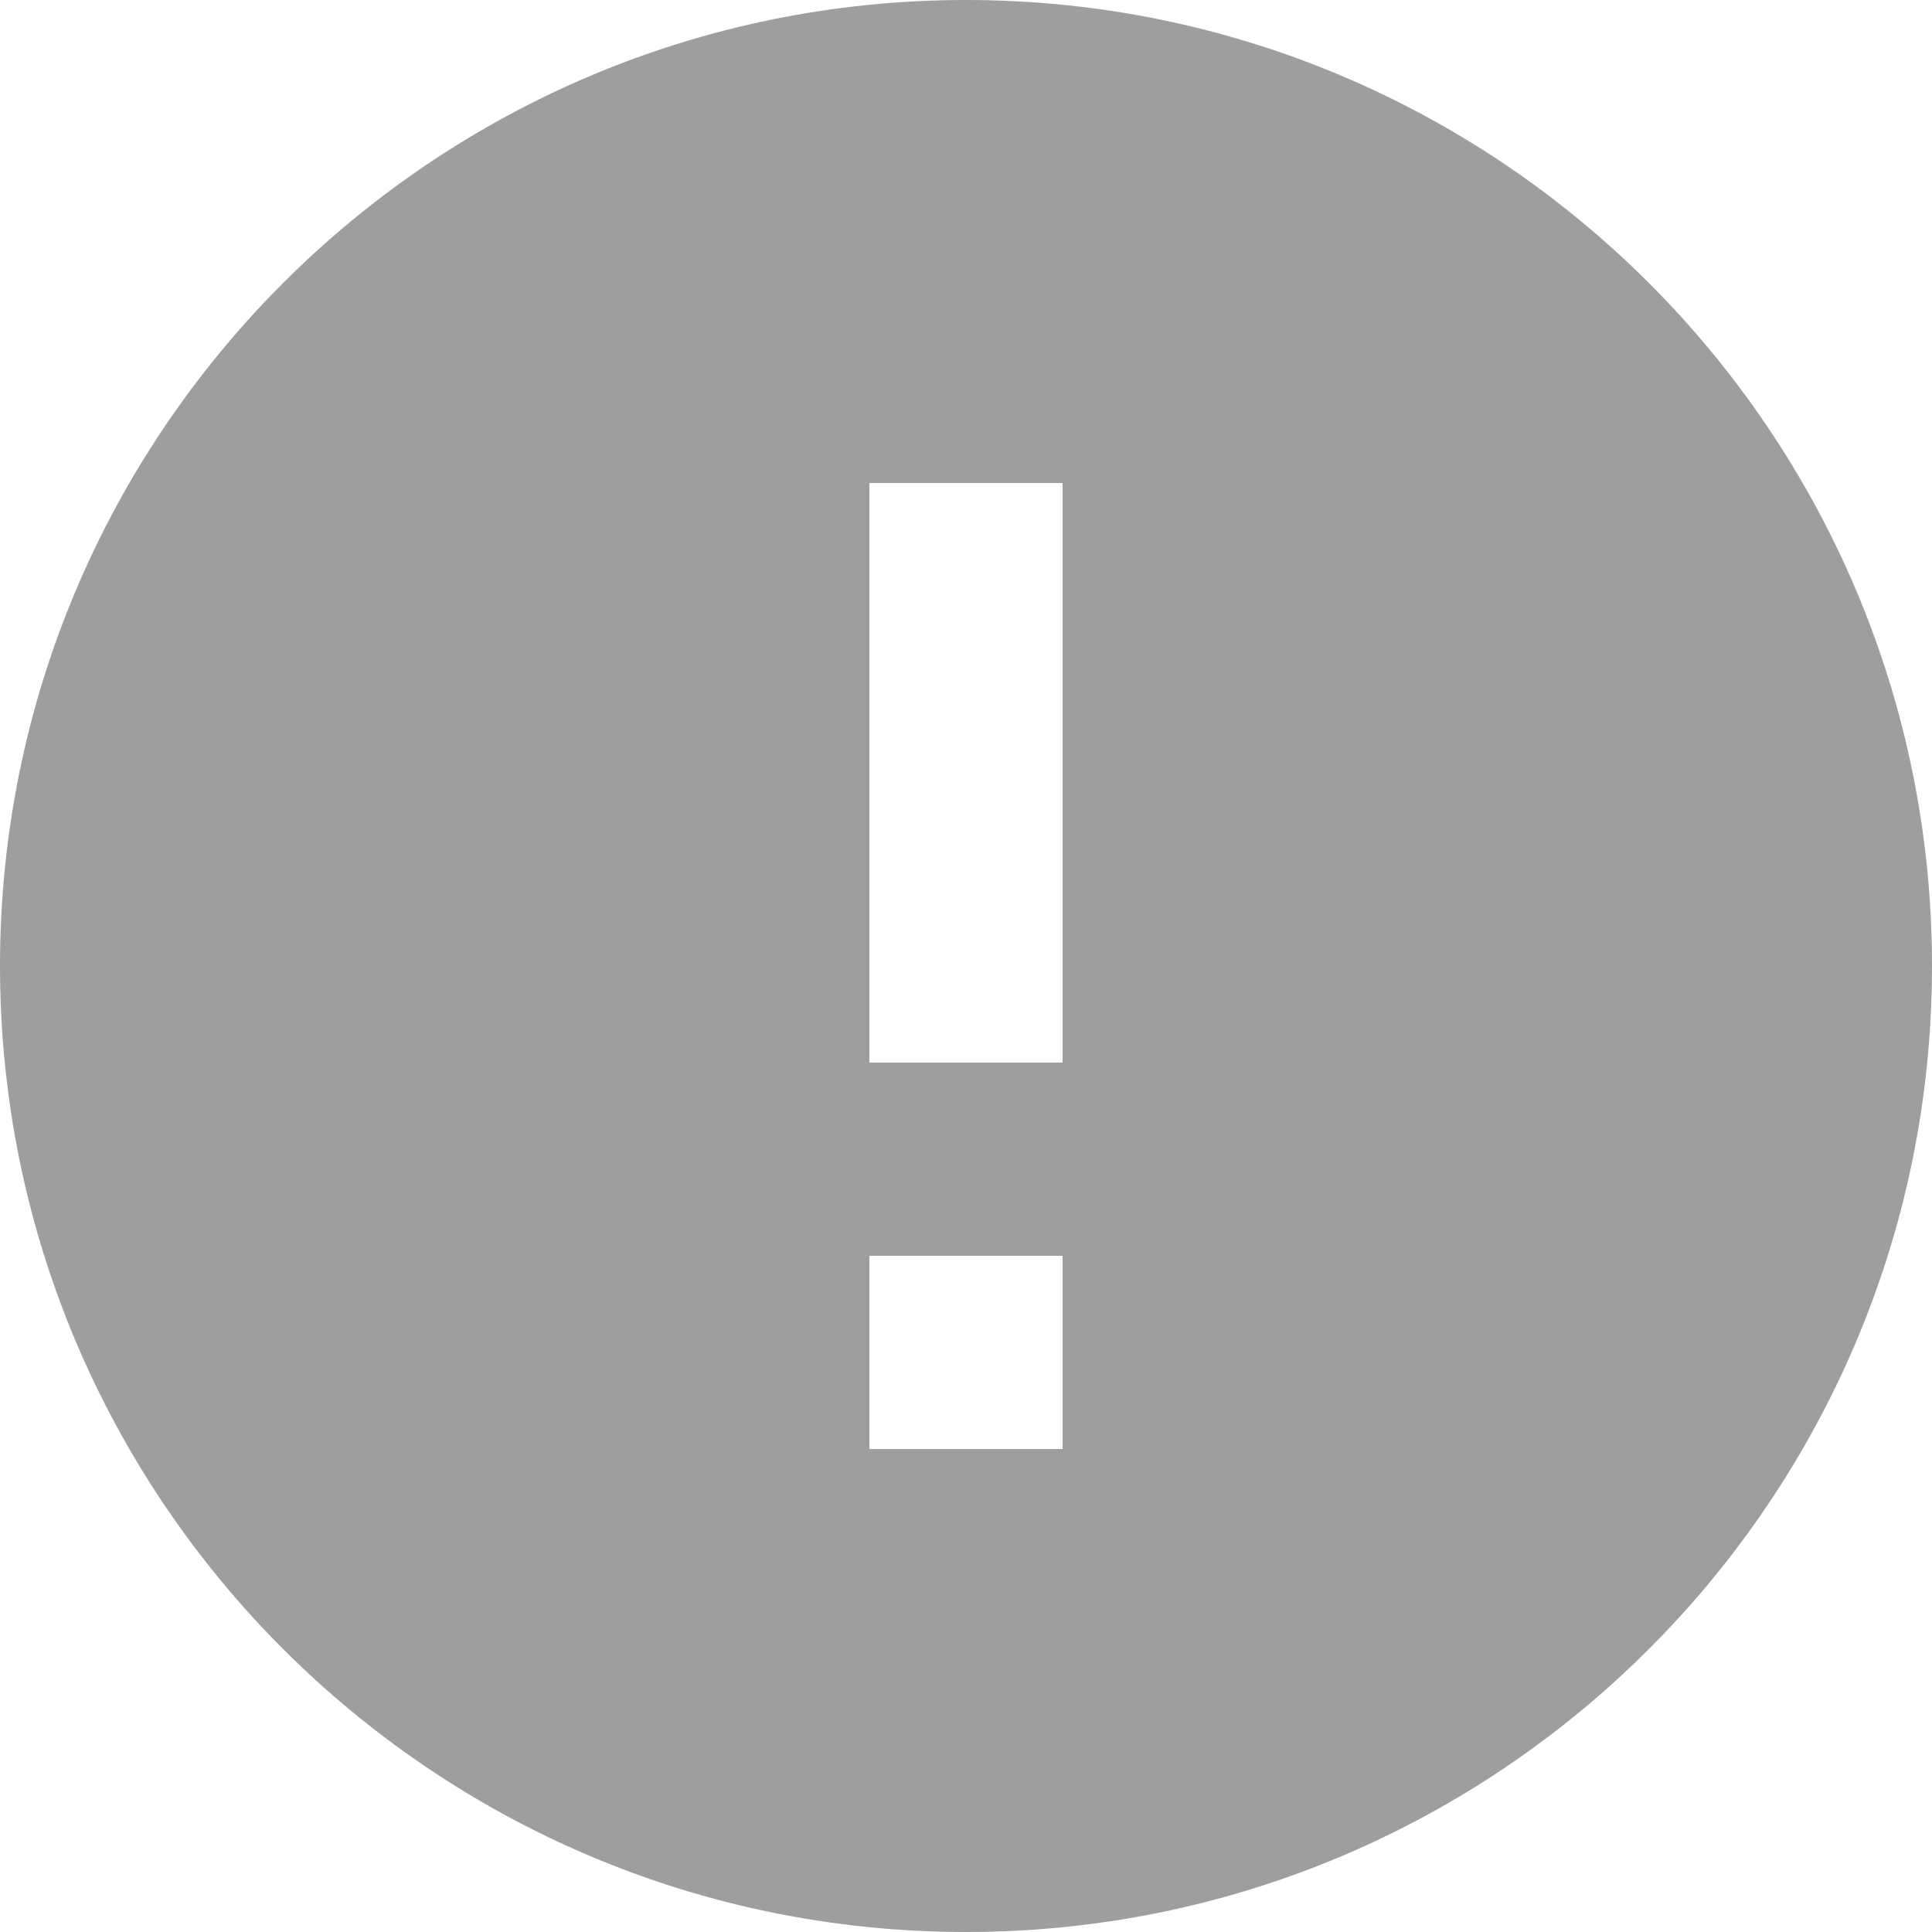
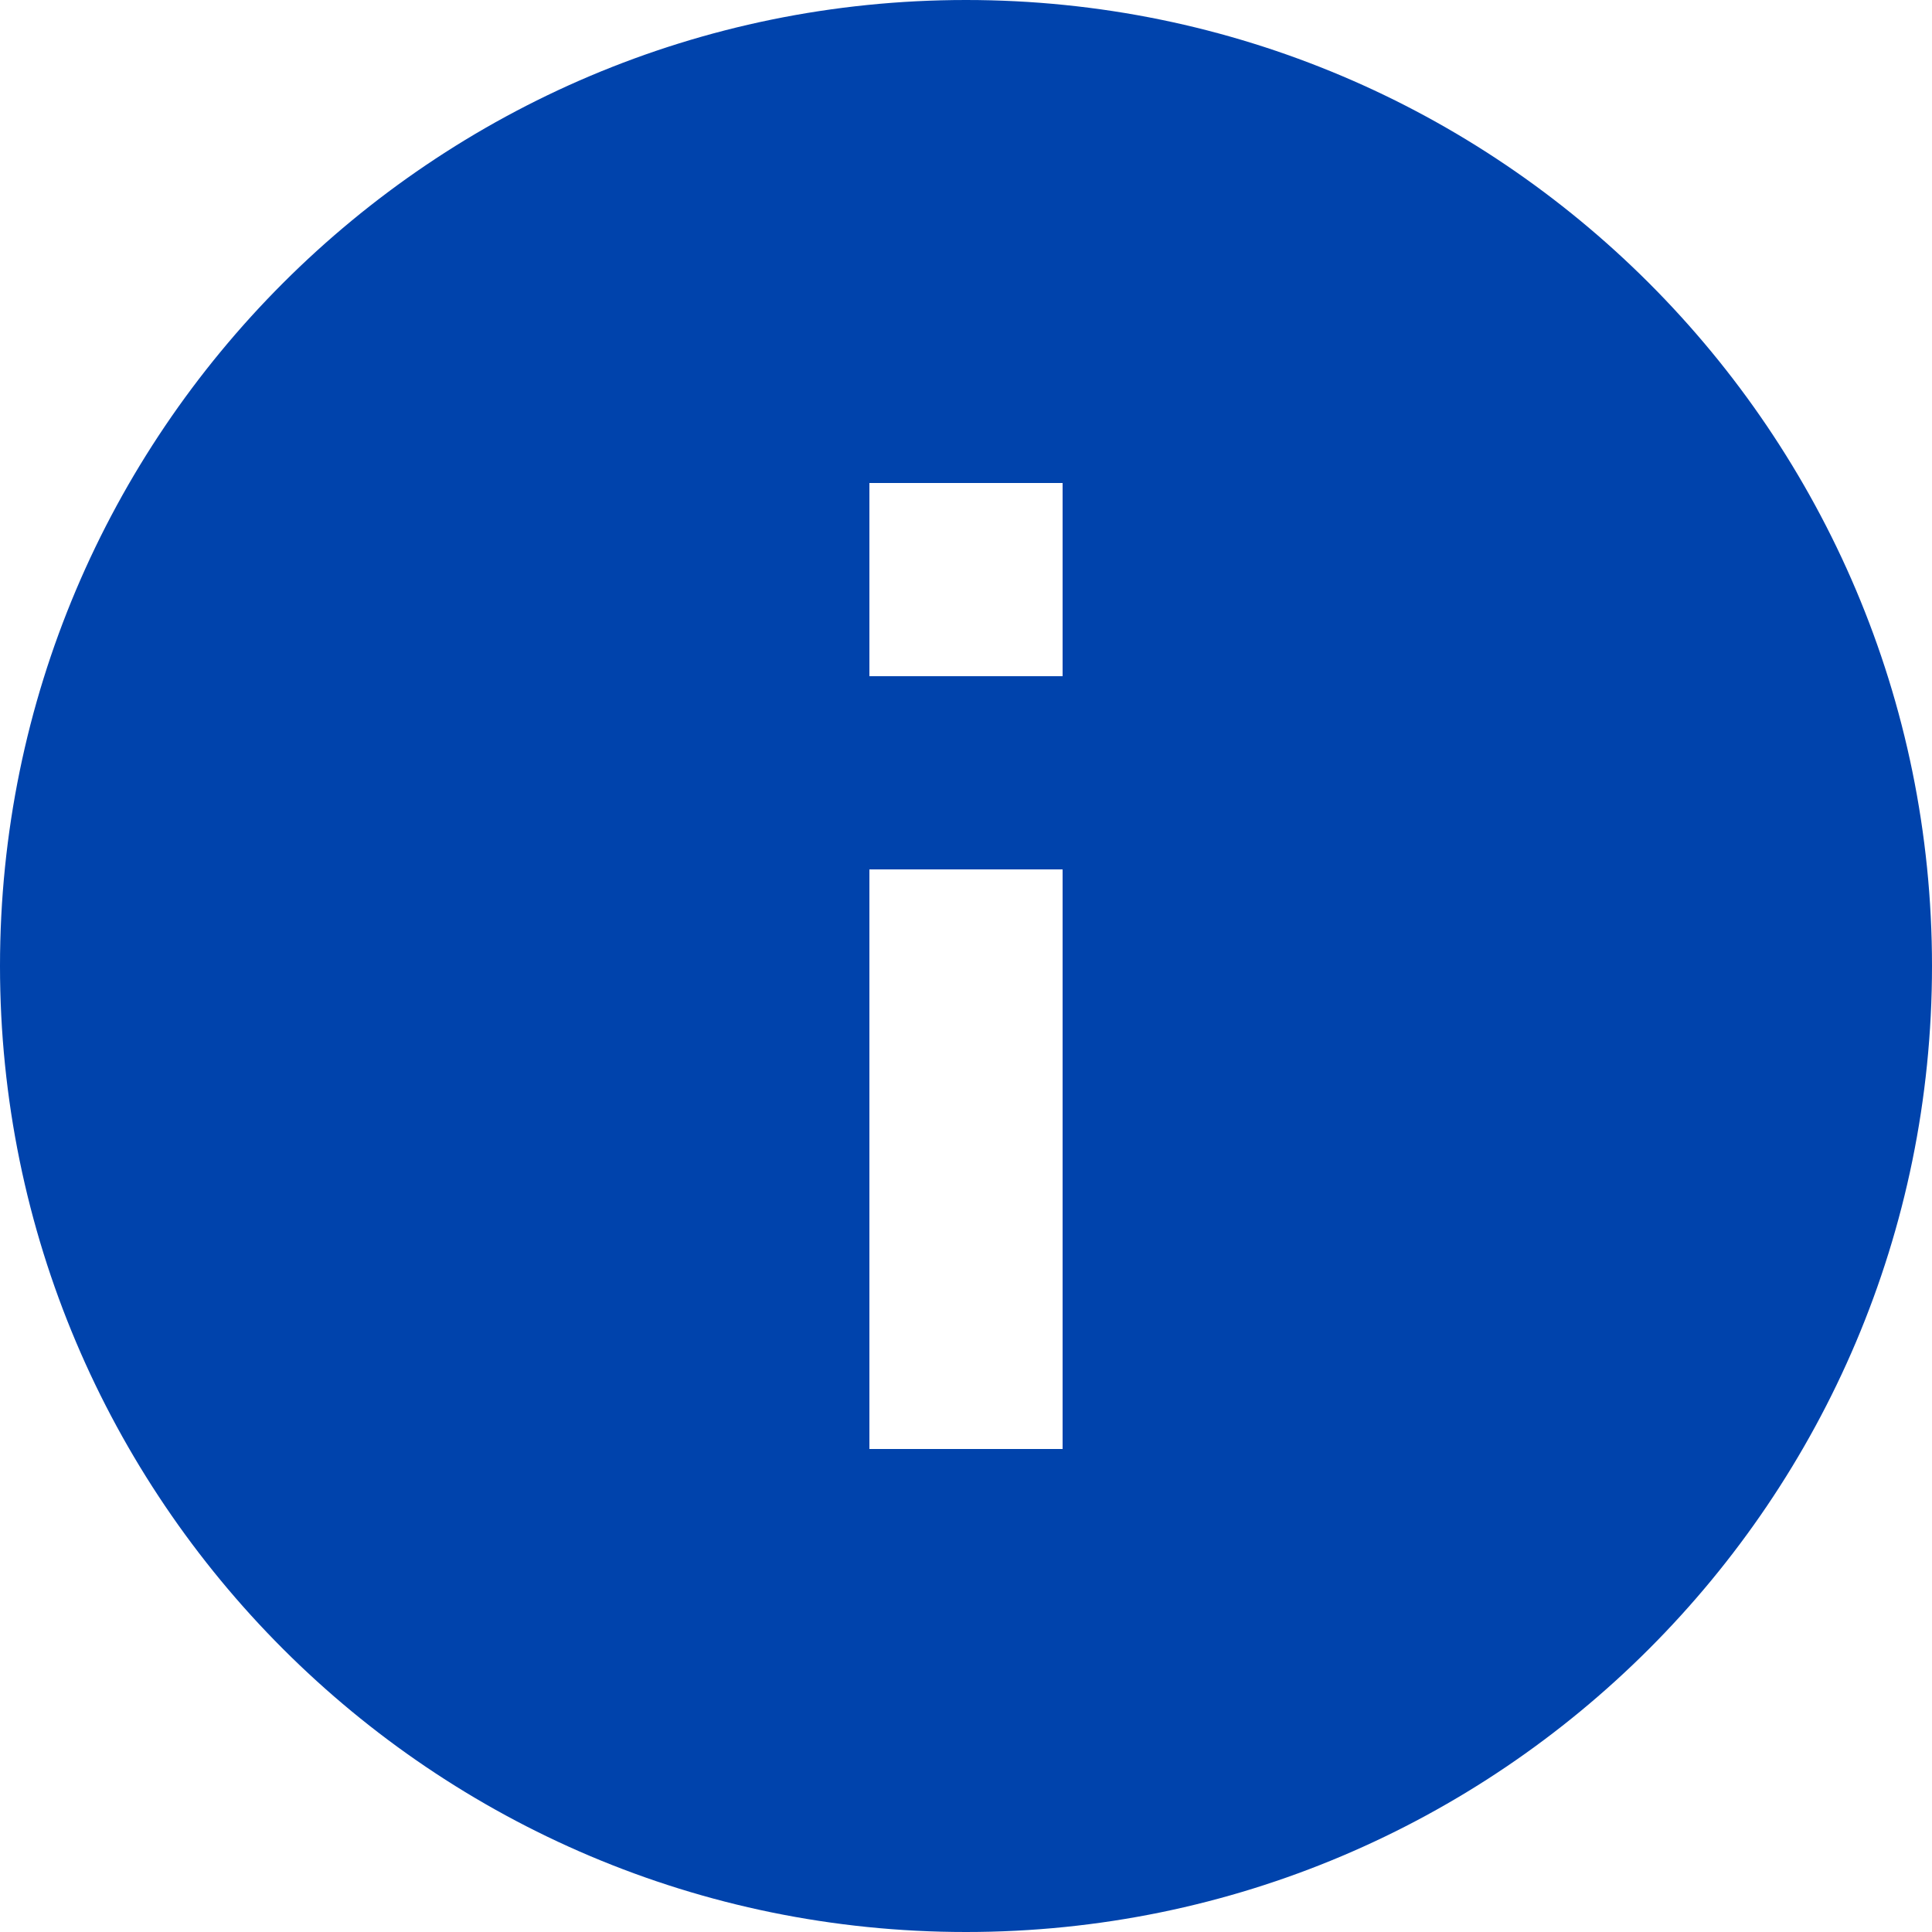
<svg xmlns="http://www.w3.org/2000/svg" width="20" height="20" viewBox="0 0 20 20" fill="none">
-   <path d="M10 0C4.48 0 0 4.48 0 10C0 15.52 4.48 20 10 20C15.52 20 20 15.52 20 10C20 4.48 15.52 0 10 0ZM11 15H9V13H11V15ZM11 11H9V5H11V11Z" fill="#9E9E9E" />
+   <path d="M10 20C15.52 20 20 15.52 20 10C20 4.48 15.52 3.91654e-07 10 8.74228e-07C4.48 1.3568e-06 -1.3568e-06 4.48 -8.74228e-07 10C-3.91654e-07 15.52 4.48 20 10 20ZM9 5L11 5L11 7L9 7L9 5ZM9 9L11 9L11 15L9 15L9 9Z" fill="#0043AC" />
</svg>
